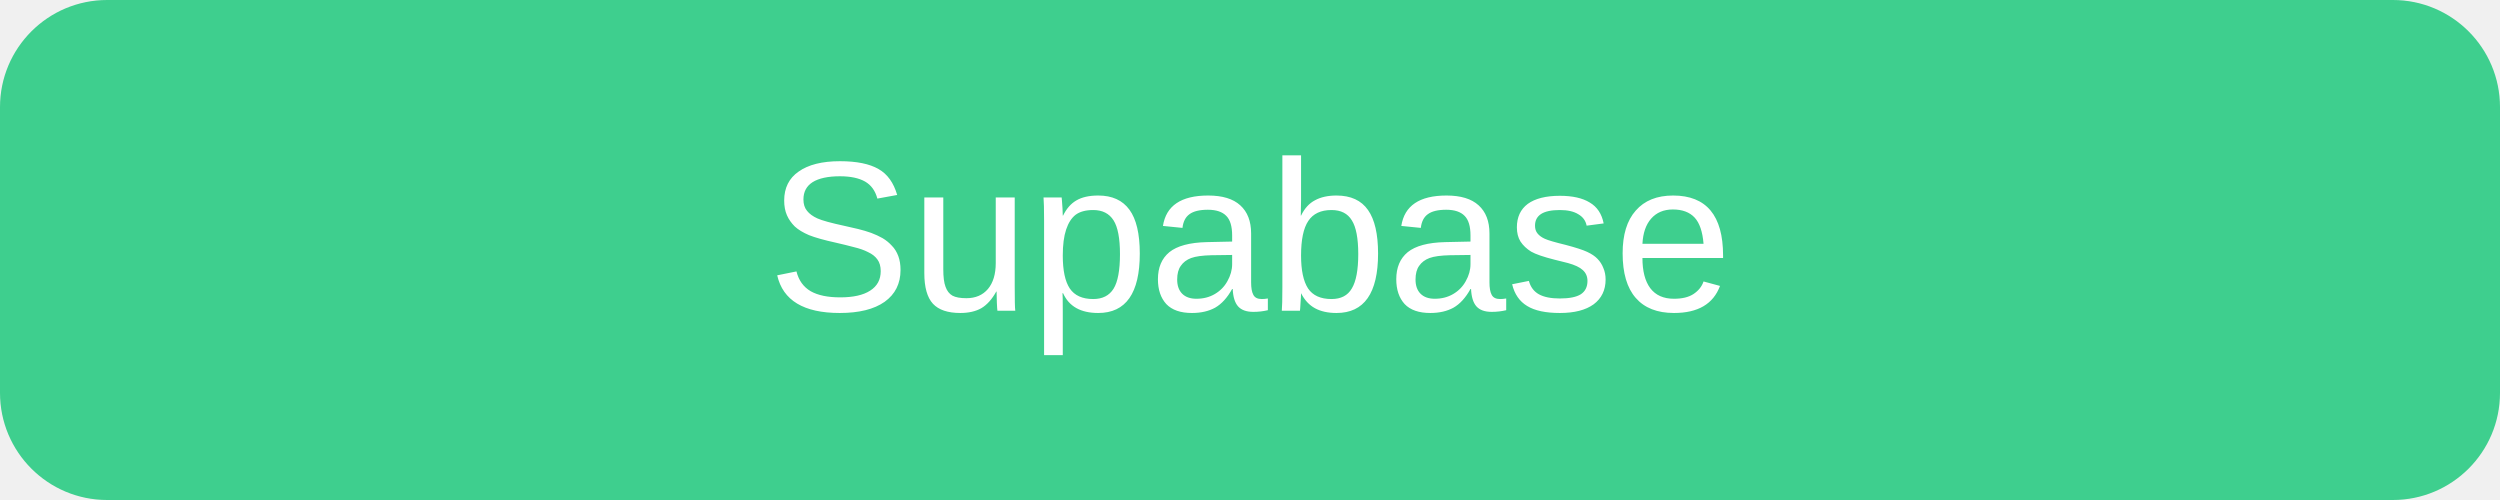
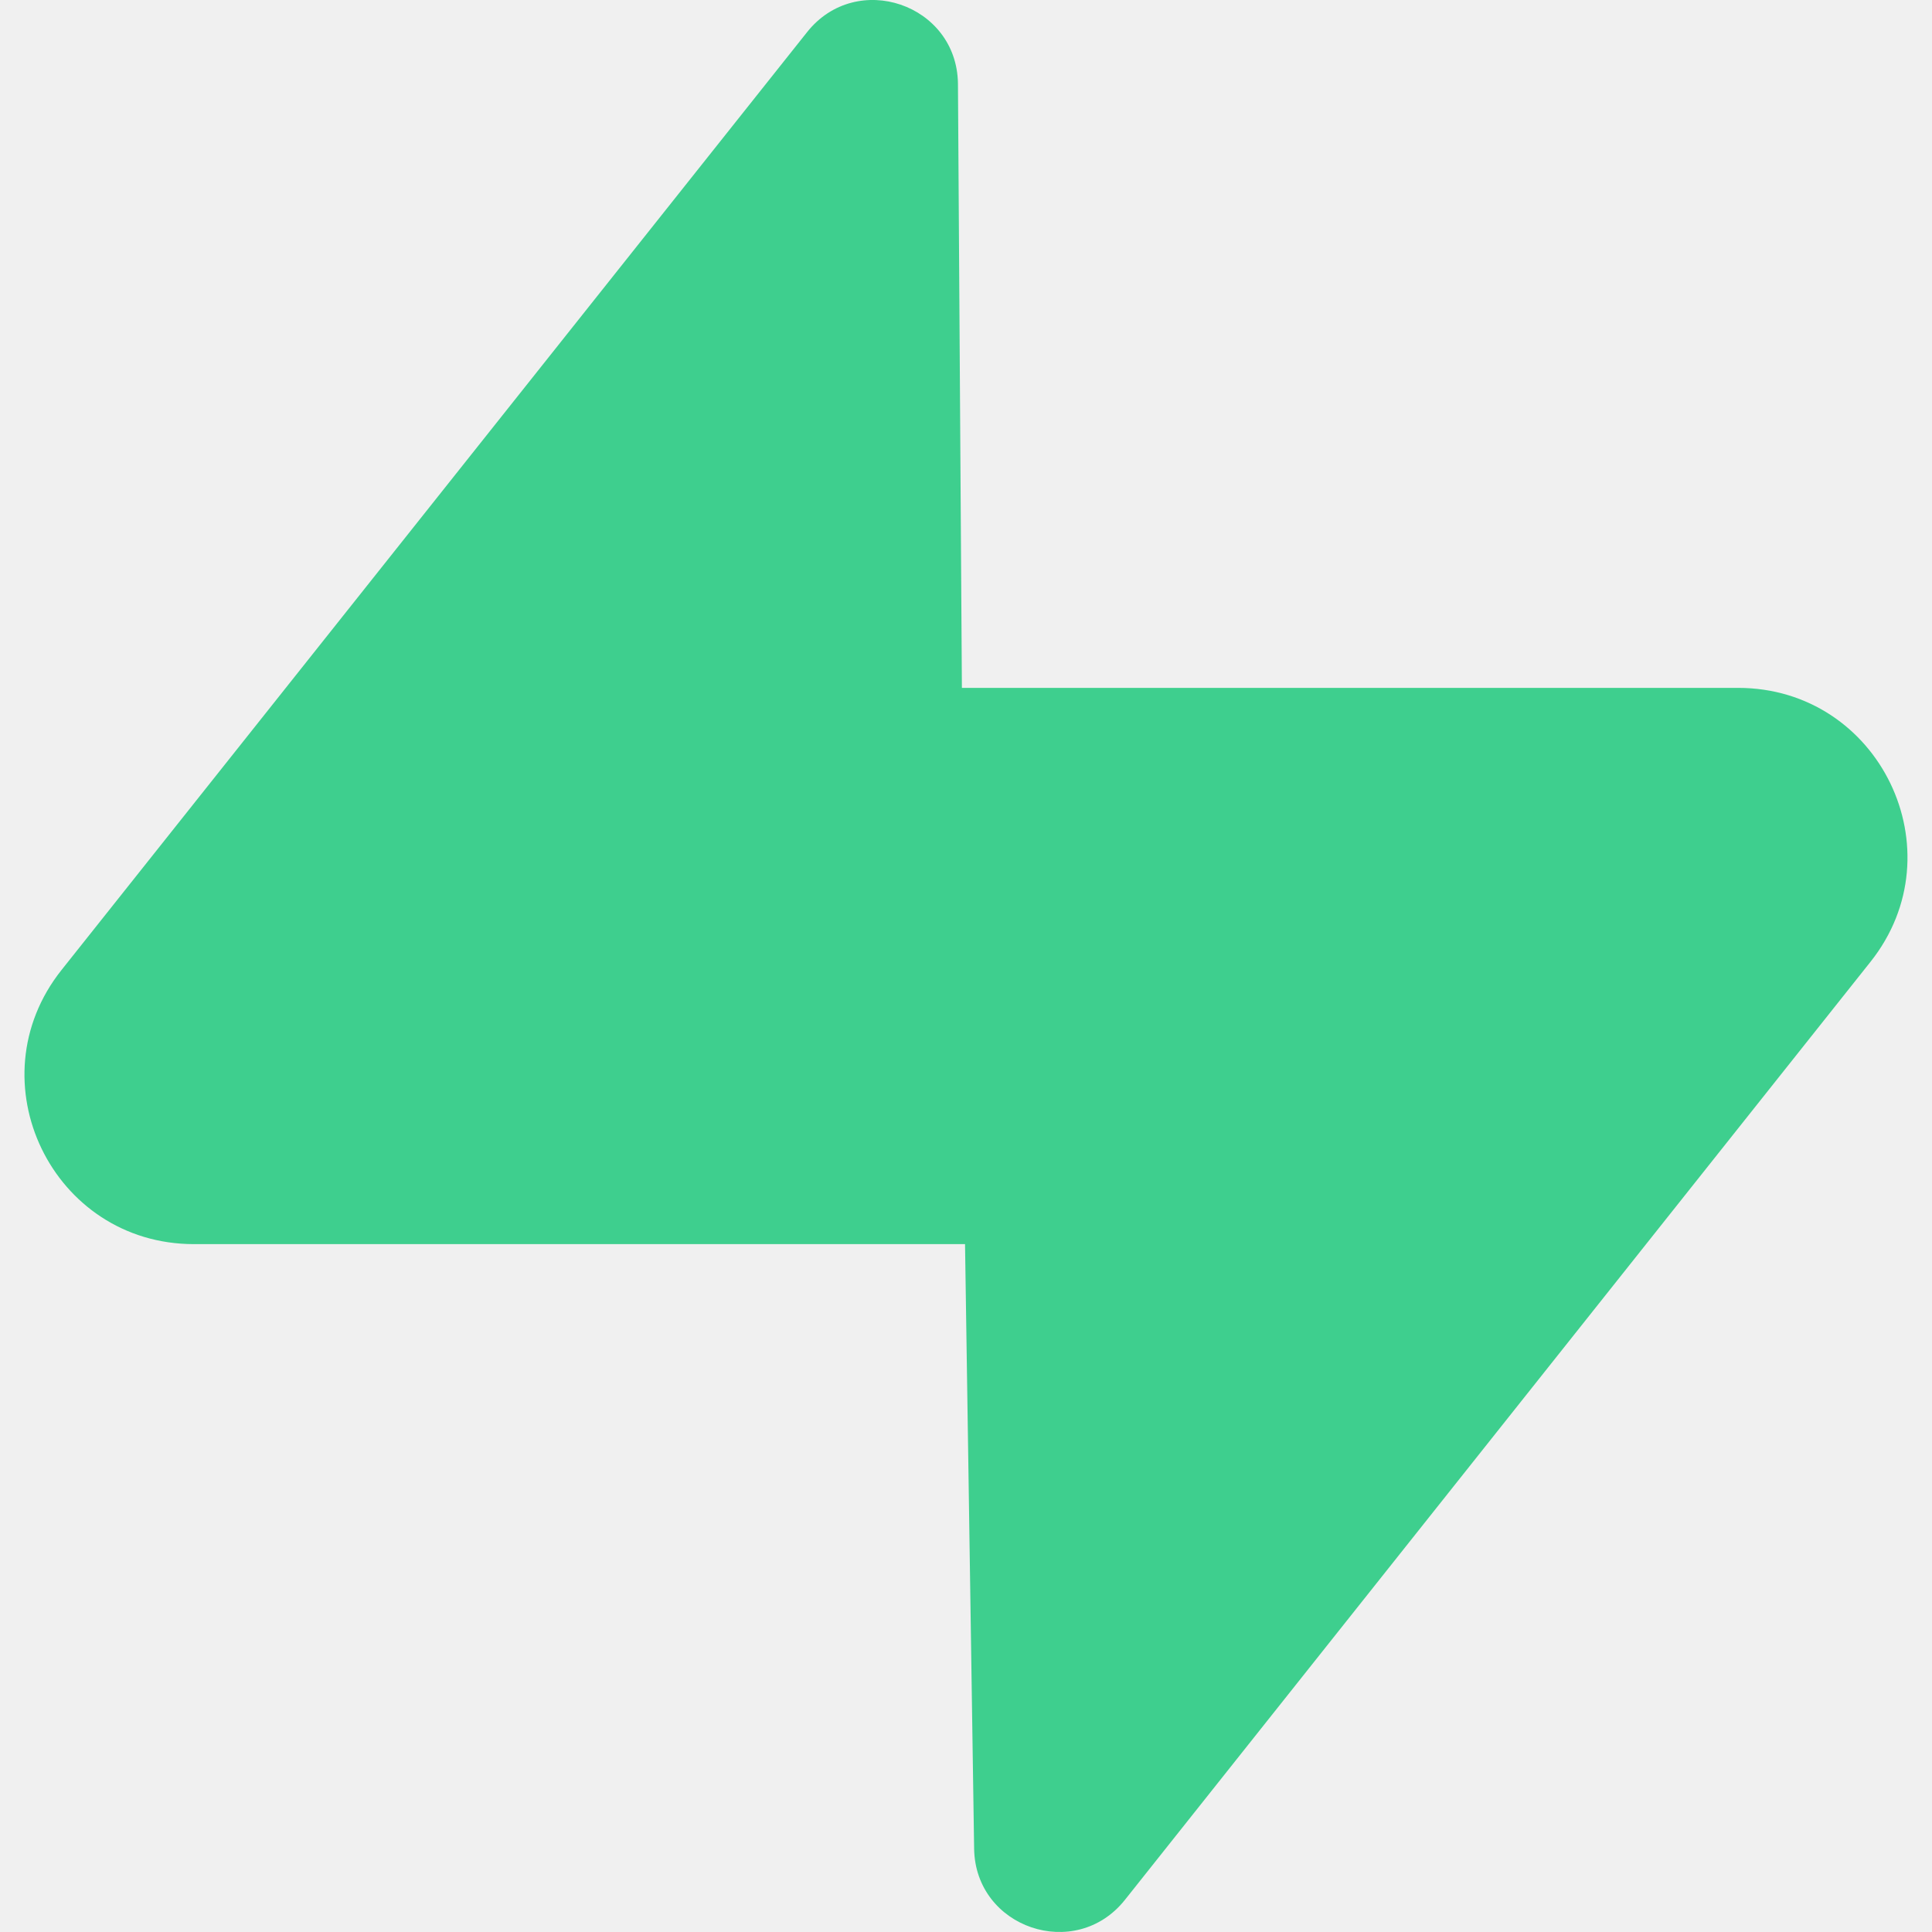
- <svg xmlns="http://www.w3.org/2000/svg" width="140" height="28">
-   <rect width="100%" height="100%" rx="6" fill="#3ECF8E" />
-   <text x="50%" y="50%" dominant-baseline="middle" text-anchor="middle" font-family="Arial, Helvetica, sans-serif" font-size="12" fill="#ffffff">Supabase</text>
+ <svg xmlns="http://www.w3.org/2000/svg" fill="#3ECF8E" role="img" viewBox="0 0 24 24">
+   <path d="M11.9 1.036c-.015-.986-1.26-1.41-1.874-.637L.764 12.05C-.33 13.427.65 15.455 2.409 15.455h9.579l.113 7.51c.014.985 1.259 1.408 1.873.636l9.262-11.653c1.093-1.375.113-3.403-1.645-3.403h-9.642z" />
</svg>
